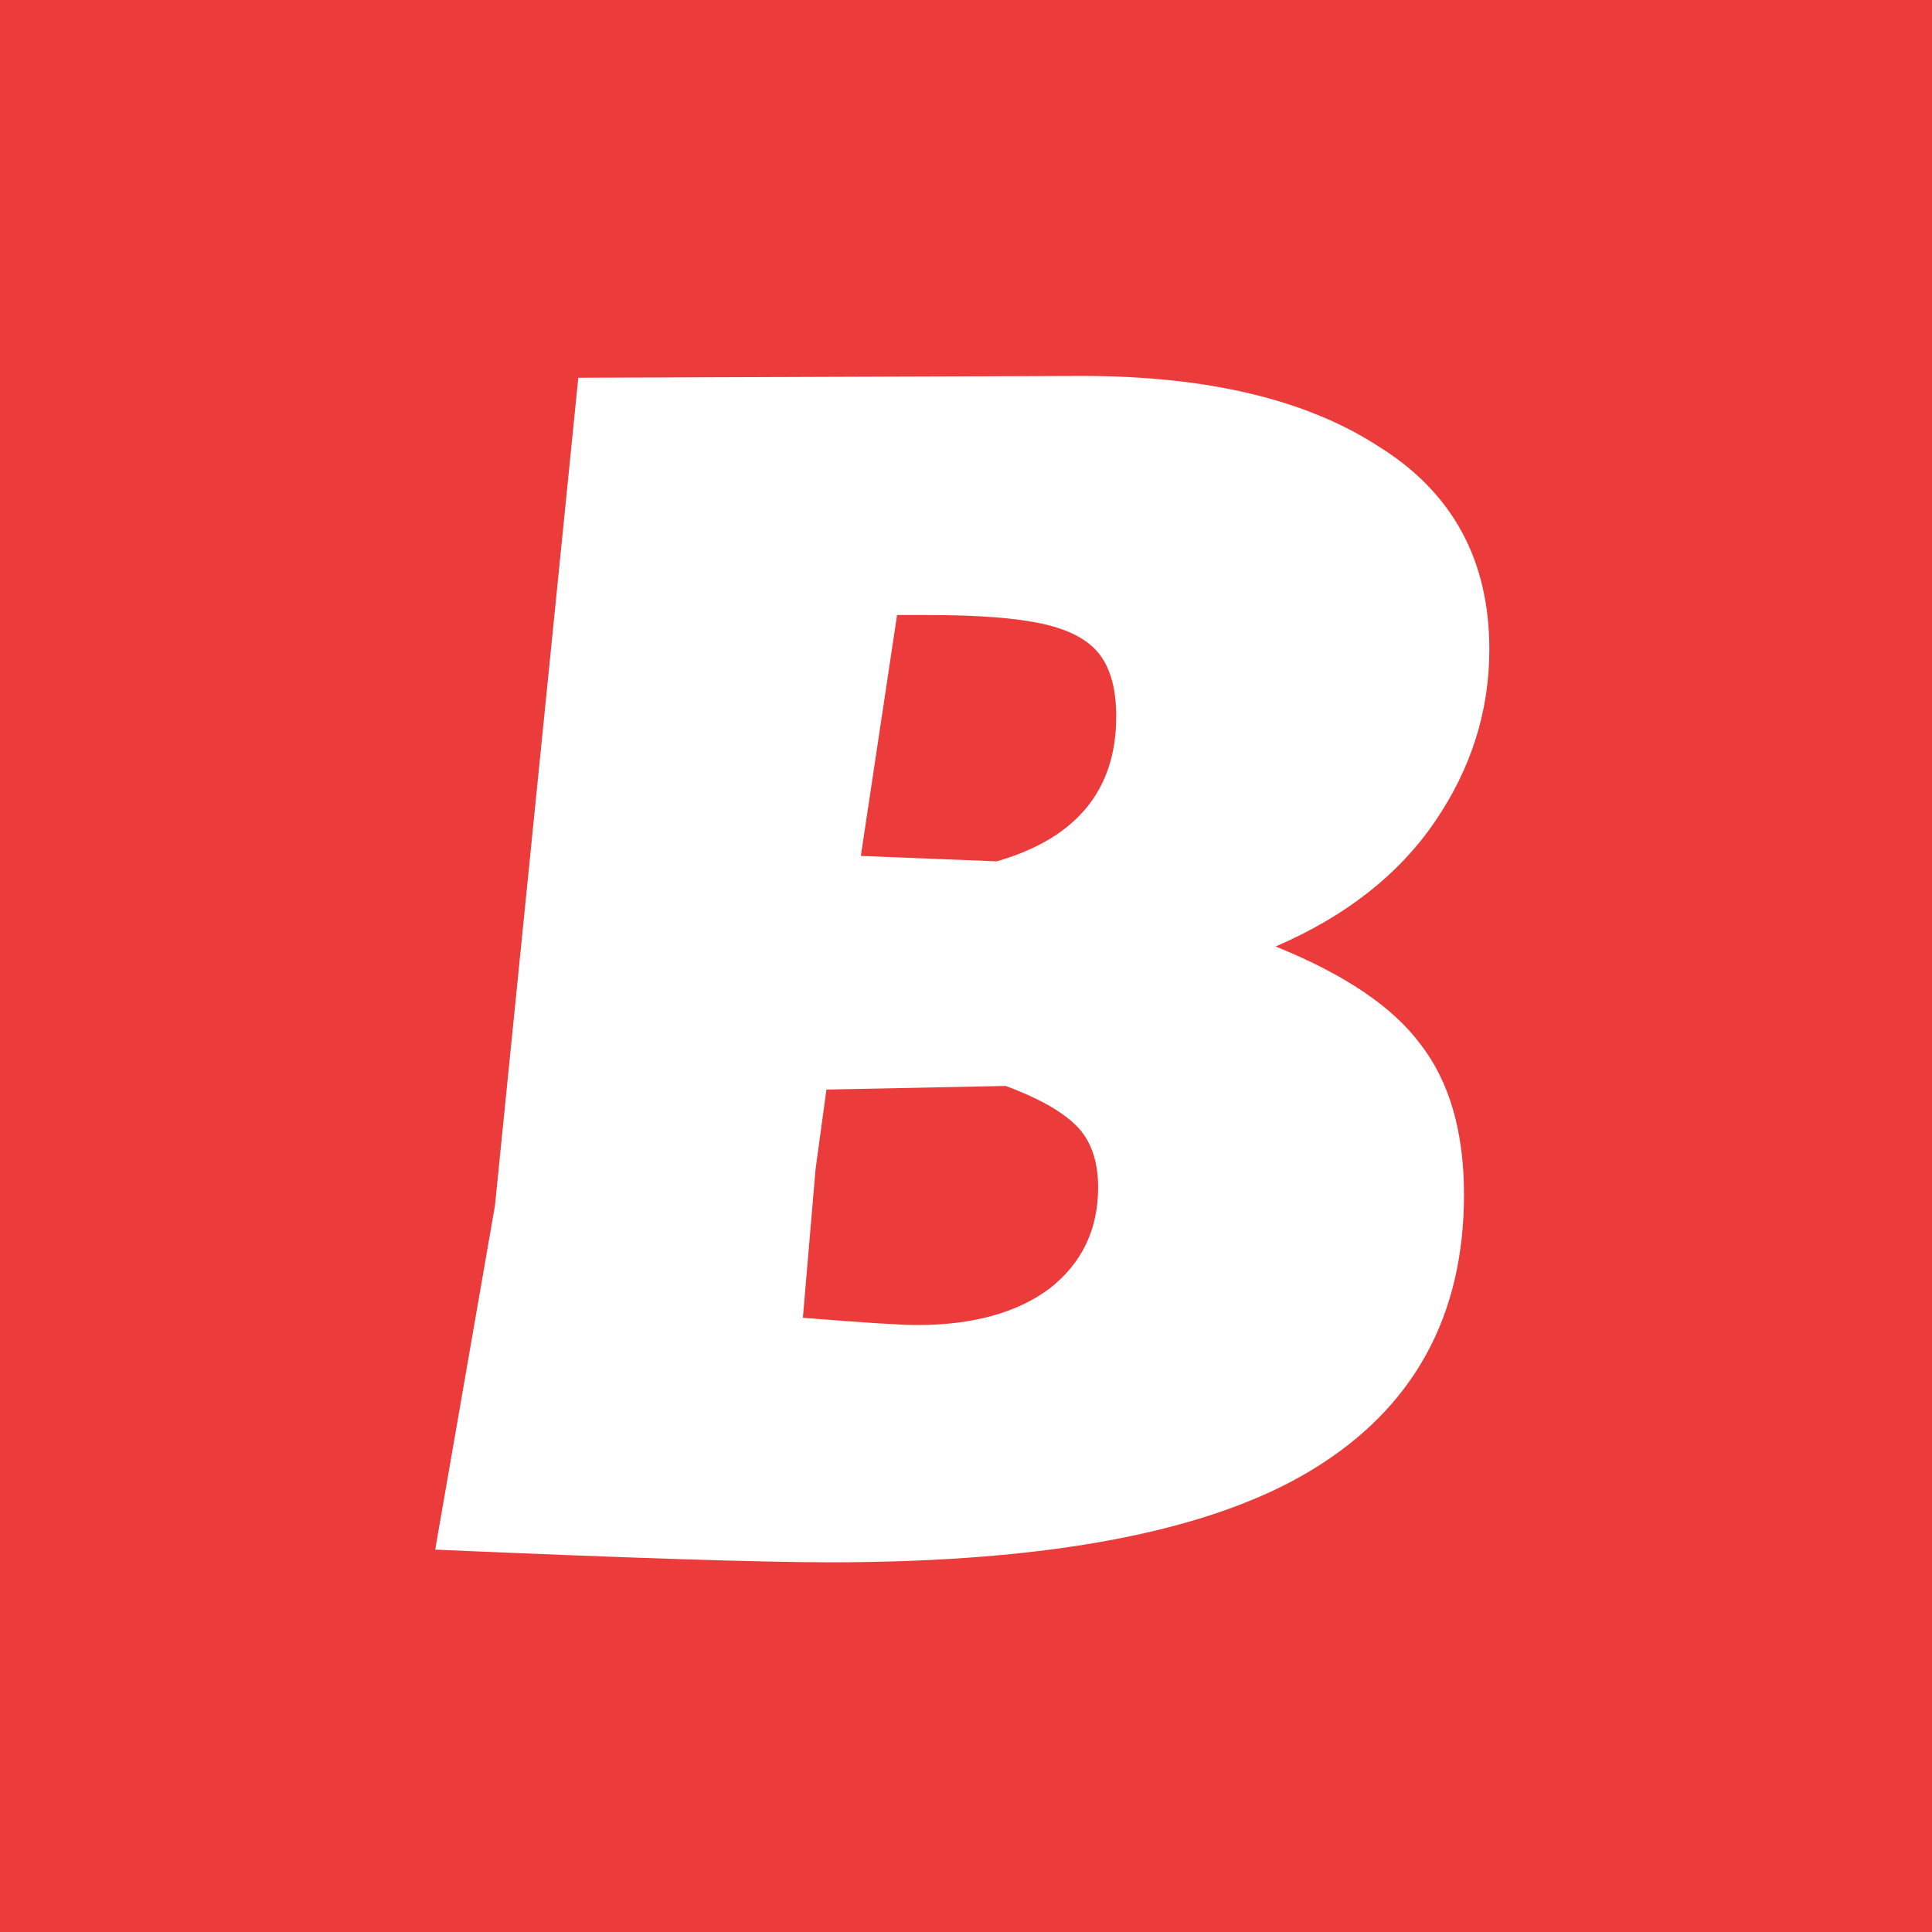
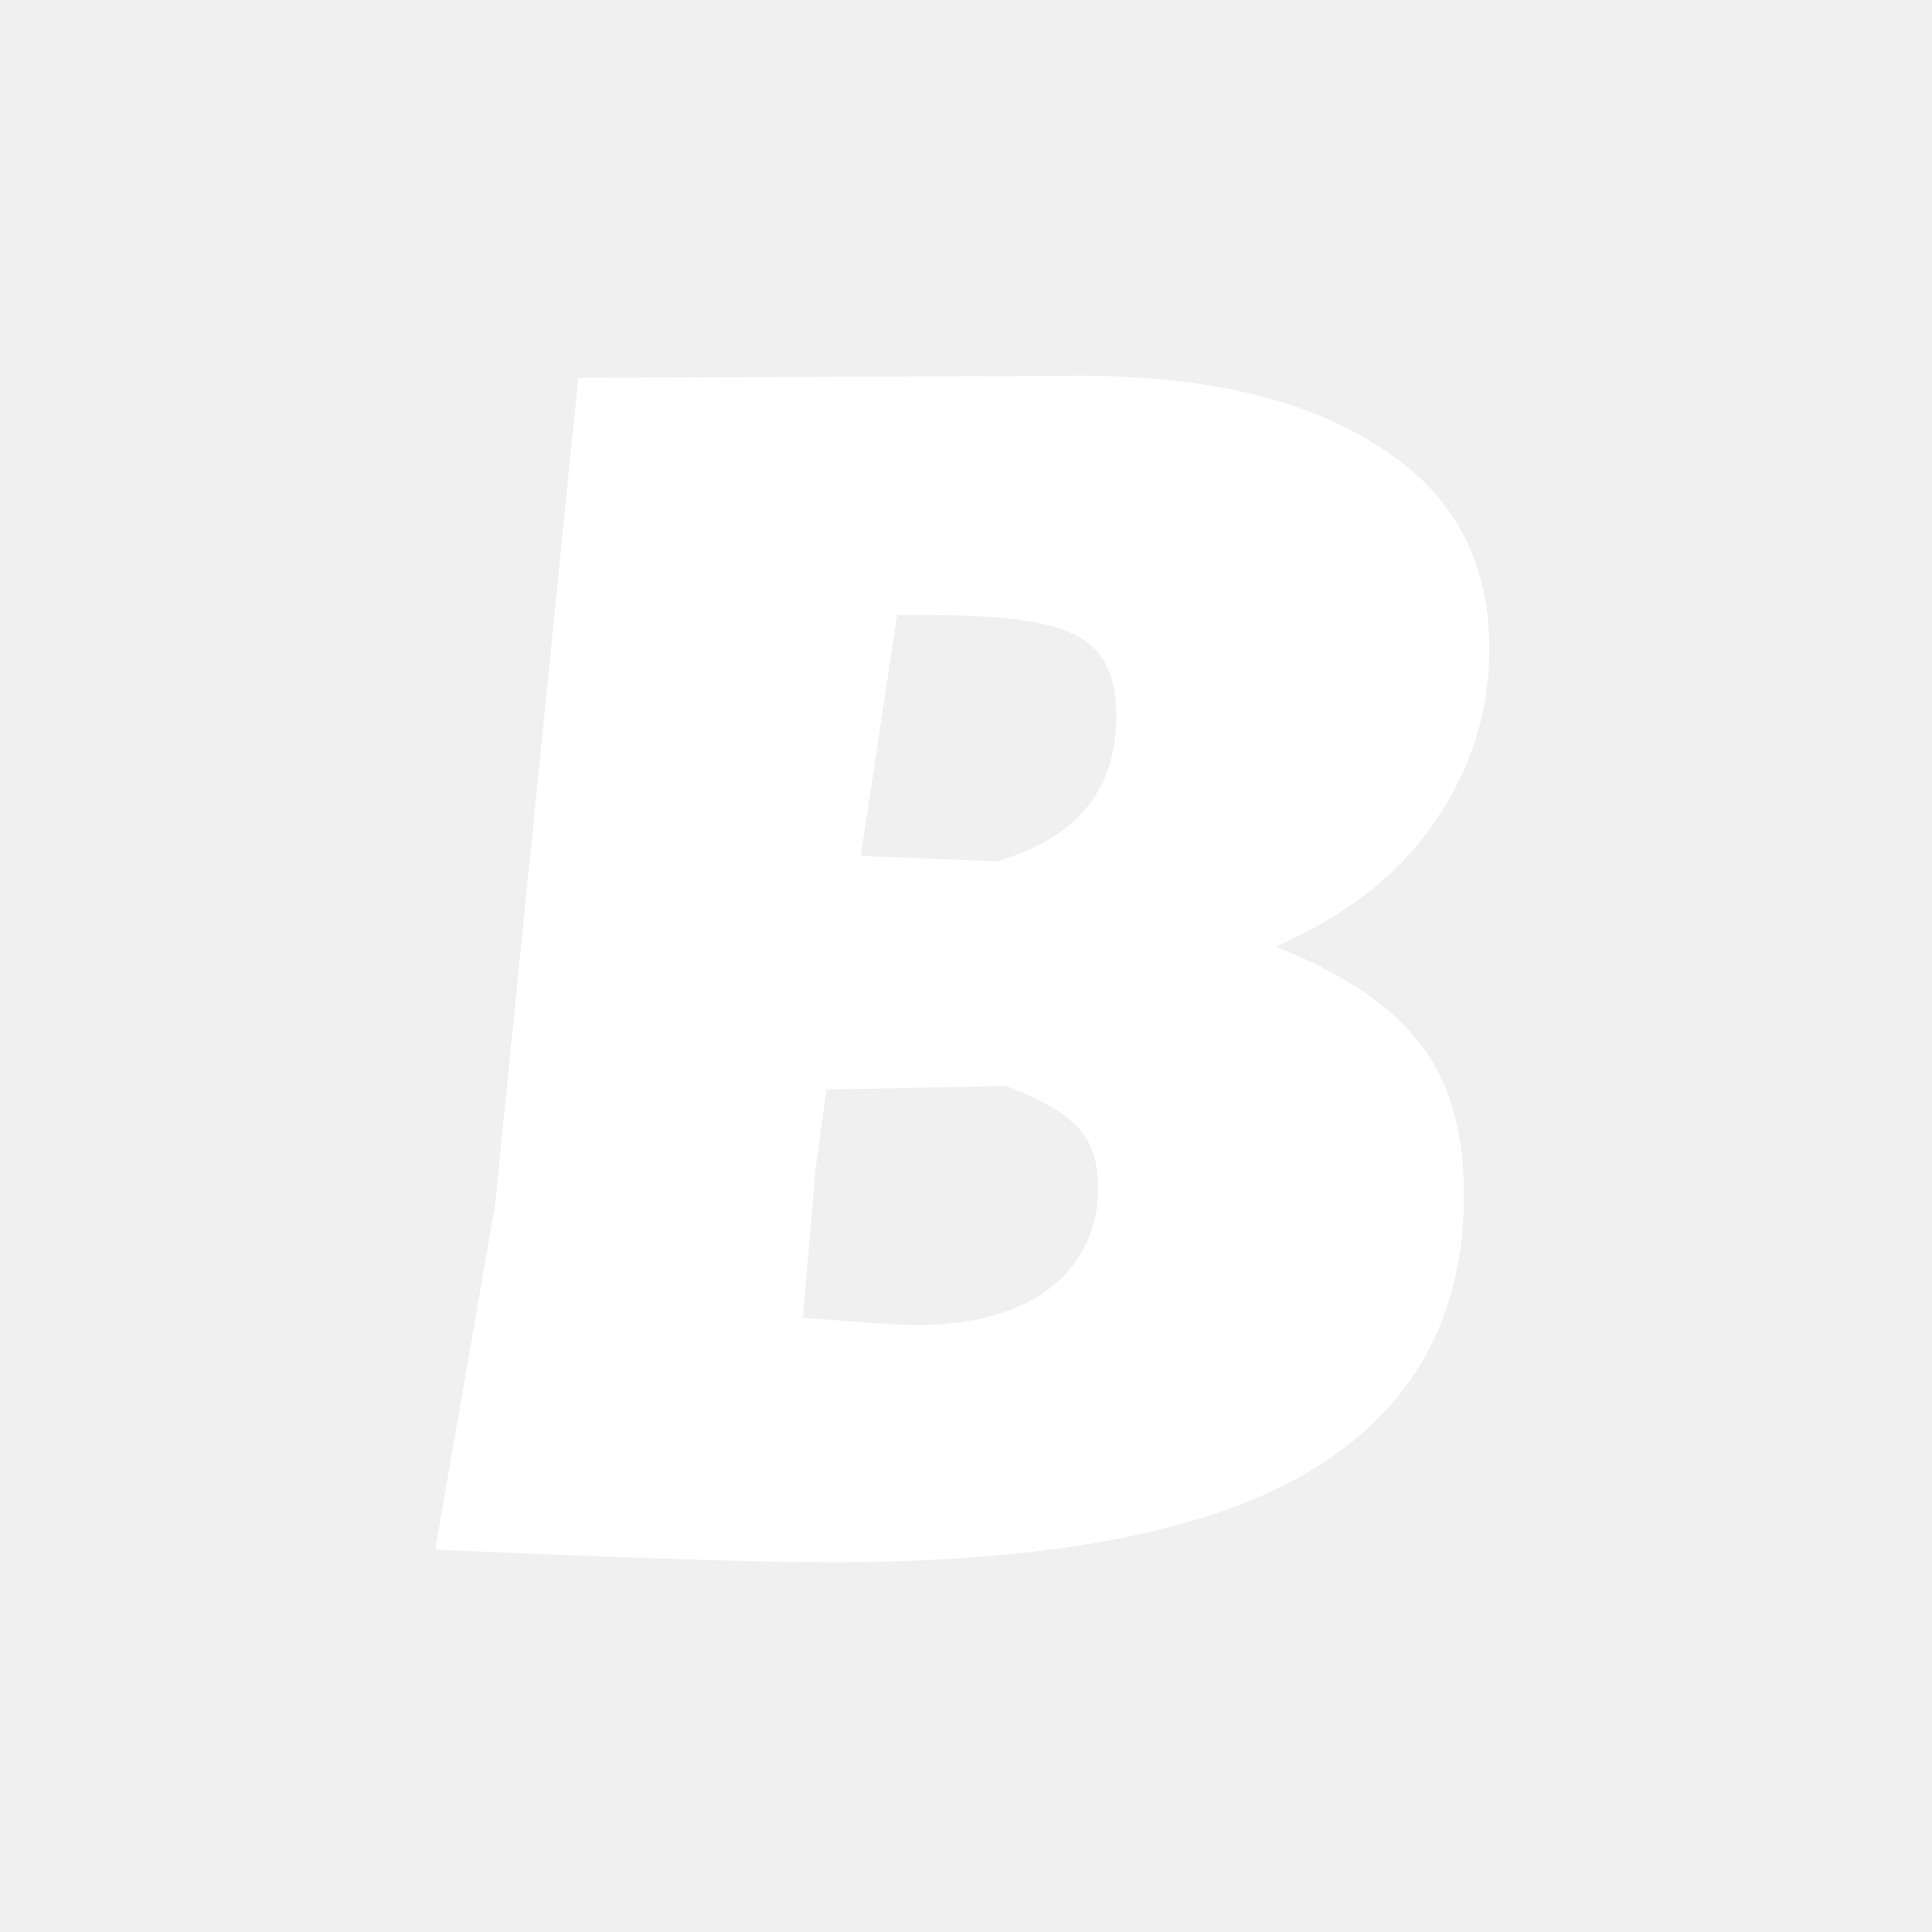
<svg xmlns="http://www.w3.org/2000/svg" width="96" height="96" viewBox="0 0 96 96" fill="none">
  <g clip-path="url(#clip0_0_82)">
-     <rect width="96" height="96" fill="#EC3B3B" />
+     <rect width="96" height="96" fill="oklch(63.7% 0.237 25.331)" />
    <path d="M63.385 47.03C66.805 48.41 69.205 50.03 70.585 51.89C72.025 53.75 72.745 56.24 72.745 59.36C72.745 65.42 70.225 69.98 65.185 73.04C60.145 76.1 52.165 77.63 41.245 77.63C37.825 77.63 31.285 77.42 21.625 77L24.595 59.9L28.735 18.77L53.755 18.68C59.995 18.68 64.915 19.85 68.515 22.19C72.175 24.47 74.005 27.83 74.005 32.27C74.005 35.33 73.105 38.18 71.305 40.82C69.505 43.46 66.865 45.53 63.385 47.03ZM49.525 42.8C53.485 41.66 55.465 39.26 55.465 35.6C55.465 34.28 55.195 33.26 54.655 32.54C54.115 31.82 53.185 31.31 51.865 31.01C50.545 30.71 48.625 30.56 46.105 30.56H44.575L42.775 42.53L49.525 42.8ZM45.565 65.84C48.325 65.84 50.515 65.24 52.135 64.04C53.755 62.78 54.565 61.1 54.565 59C54.565 57.68 54.205 56.66 53.485 55.94C52.765 55.22 51.595 54.56 49.975 53.96L41.065 54.14L40.525 58.1L39.895 65.48C42.895 65.72 44.785 65.84 45.565 65.84Z" fill="white" />
  </g>
  <defs>
    <clipPath id="clip0_0_82">
      <rect width="96" height="96" fill="white" />
    </clipPath>
  </defs>
</svg>
